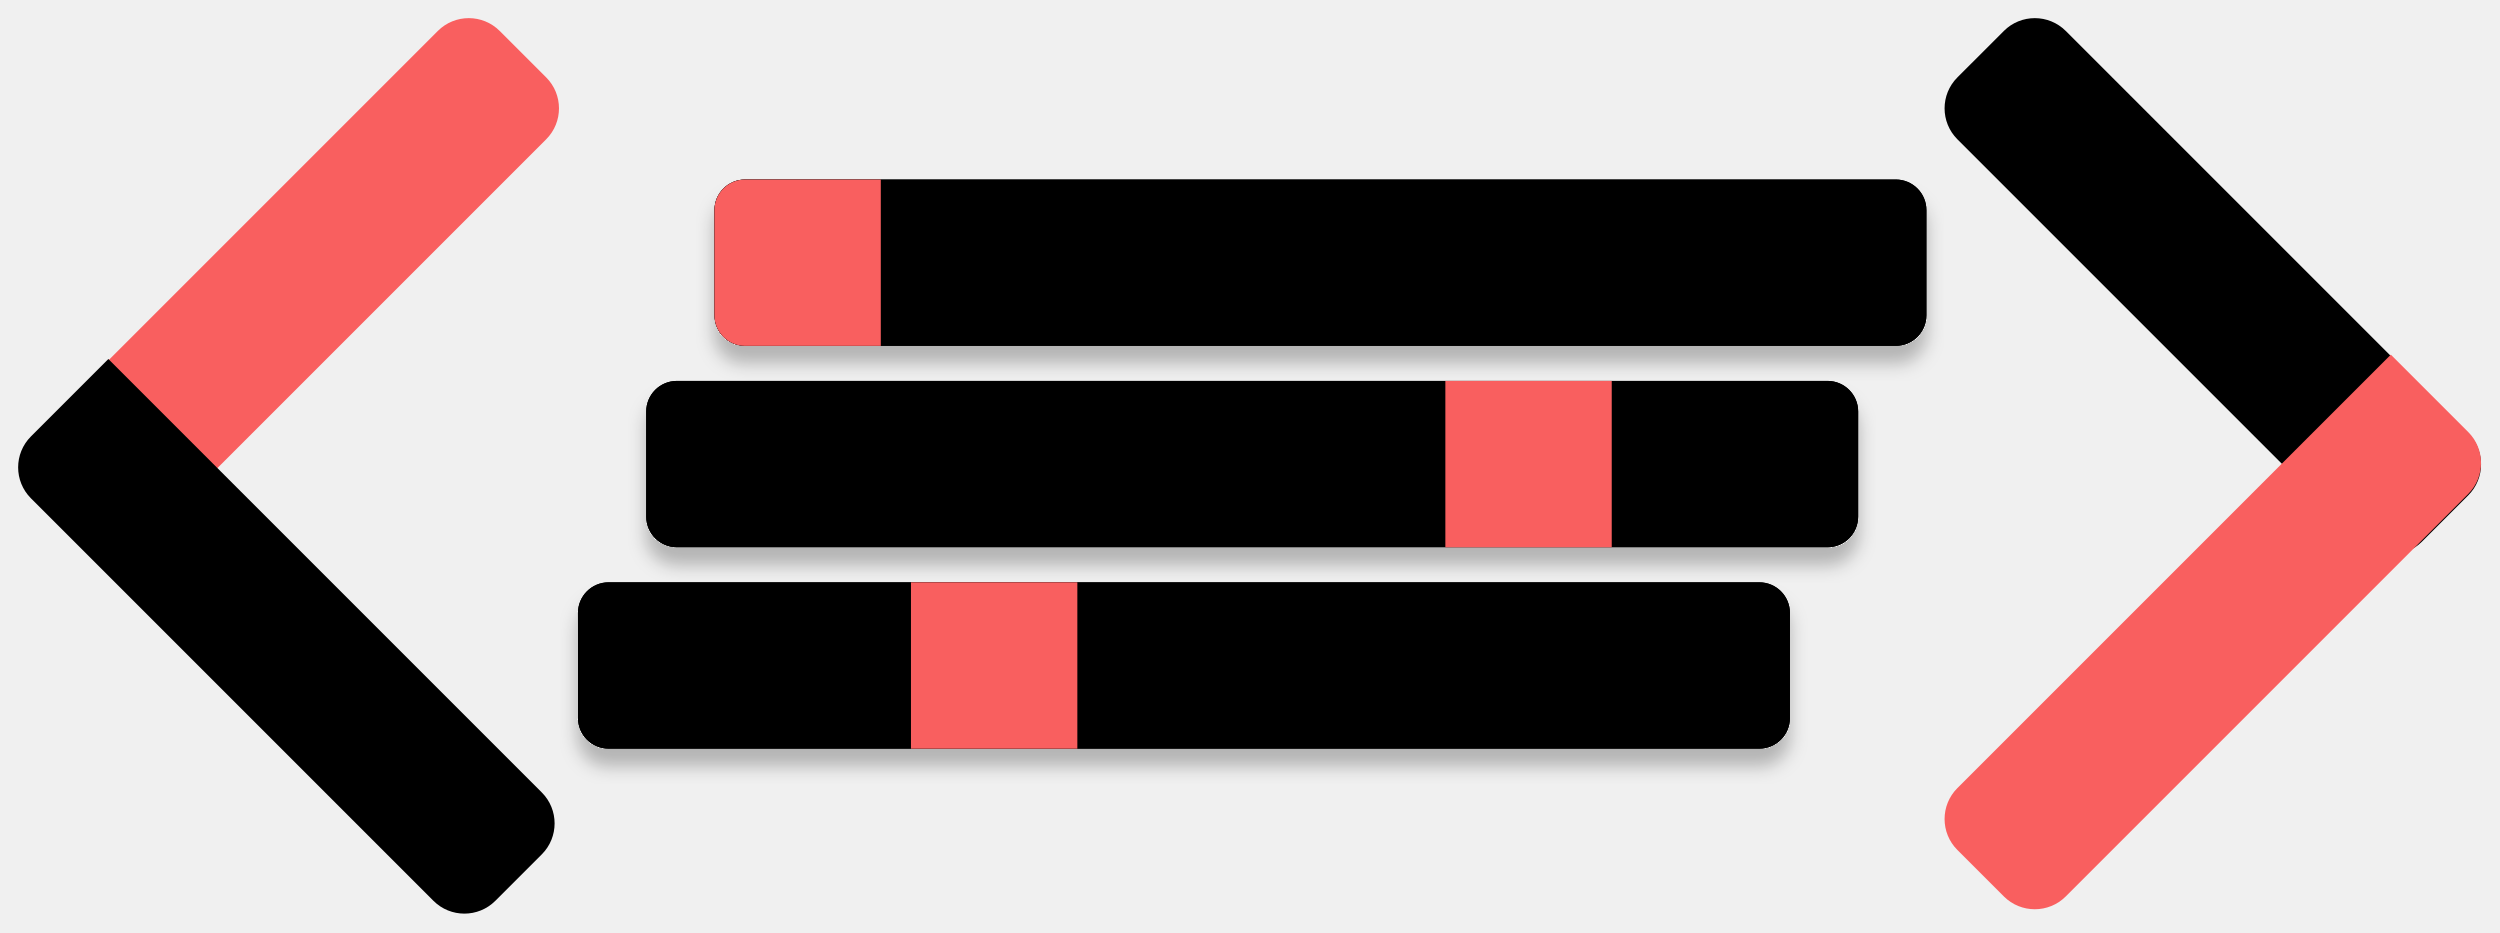
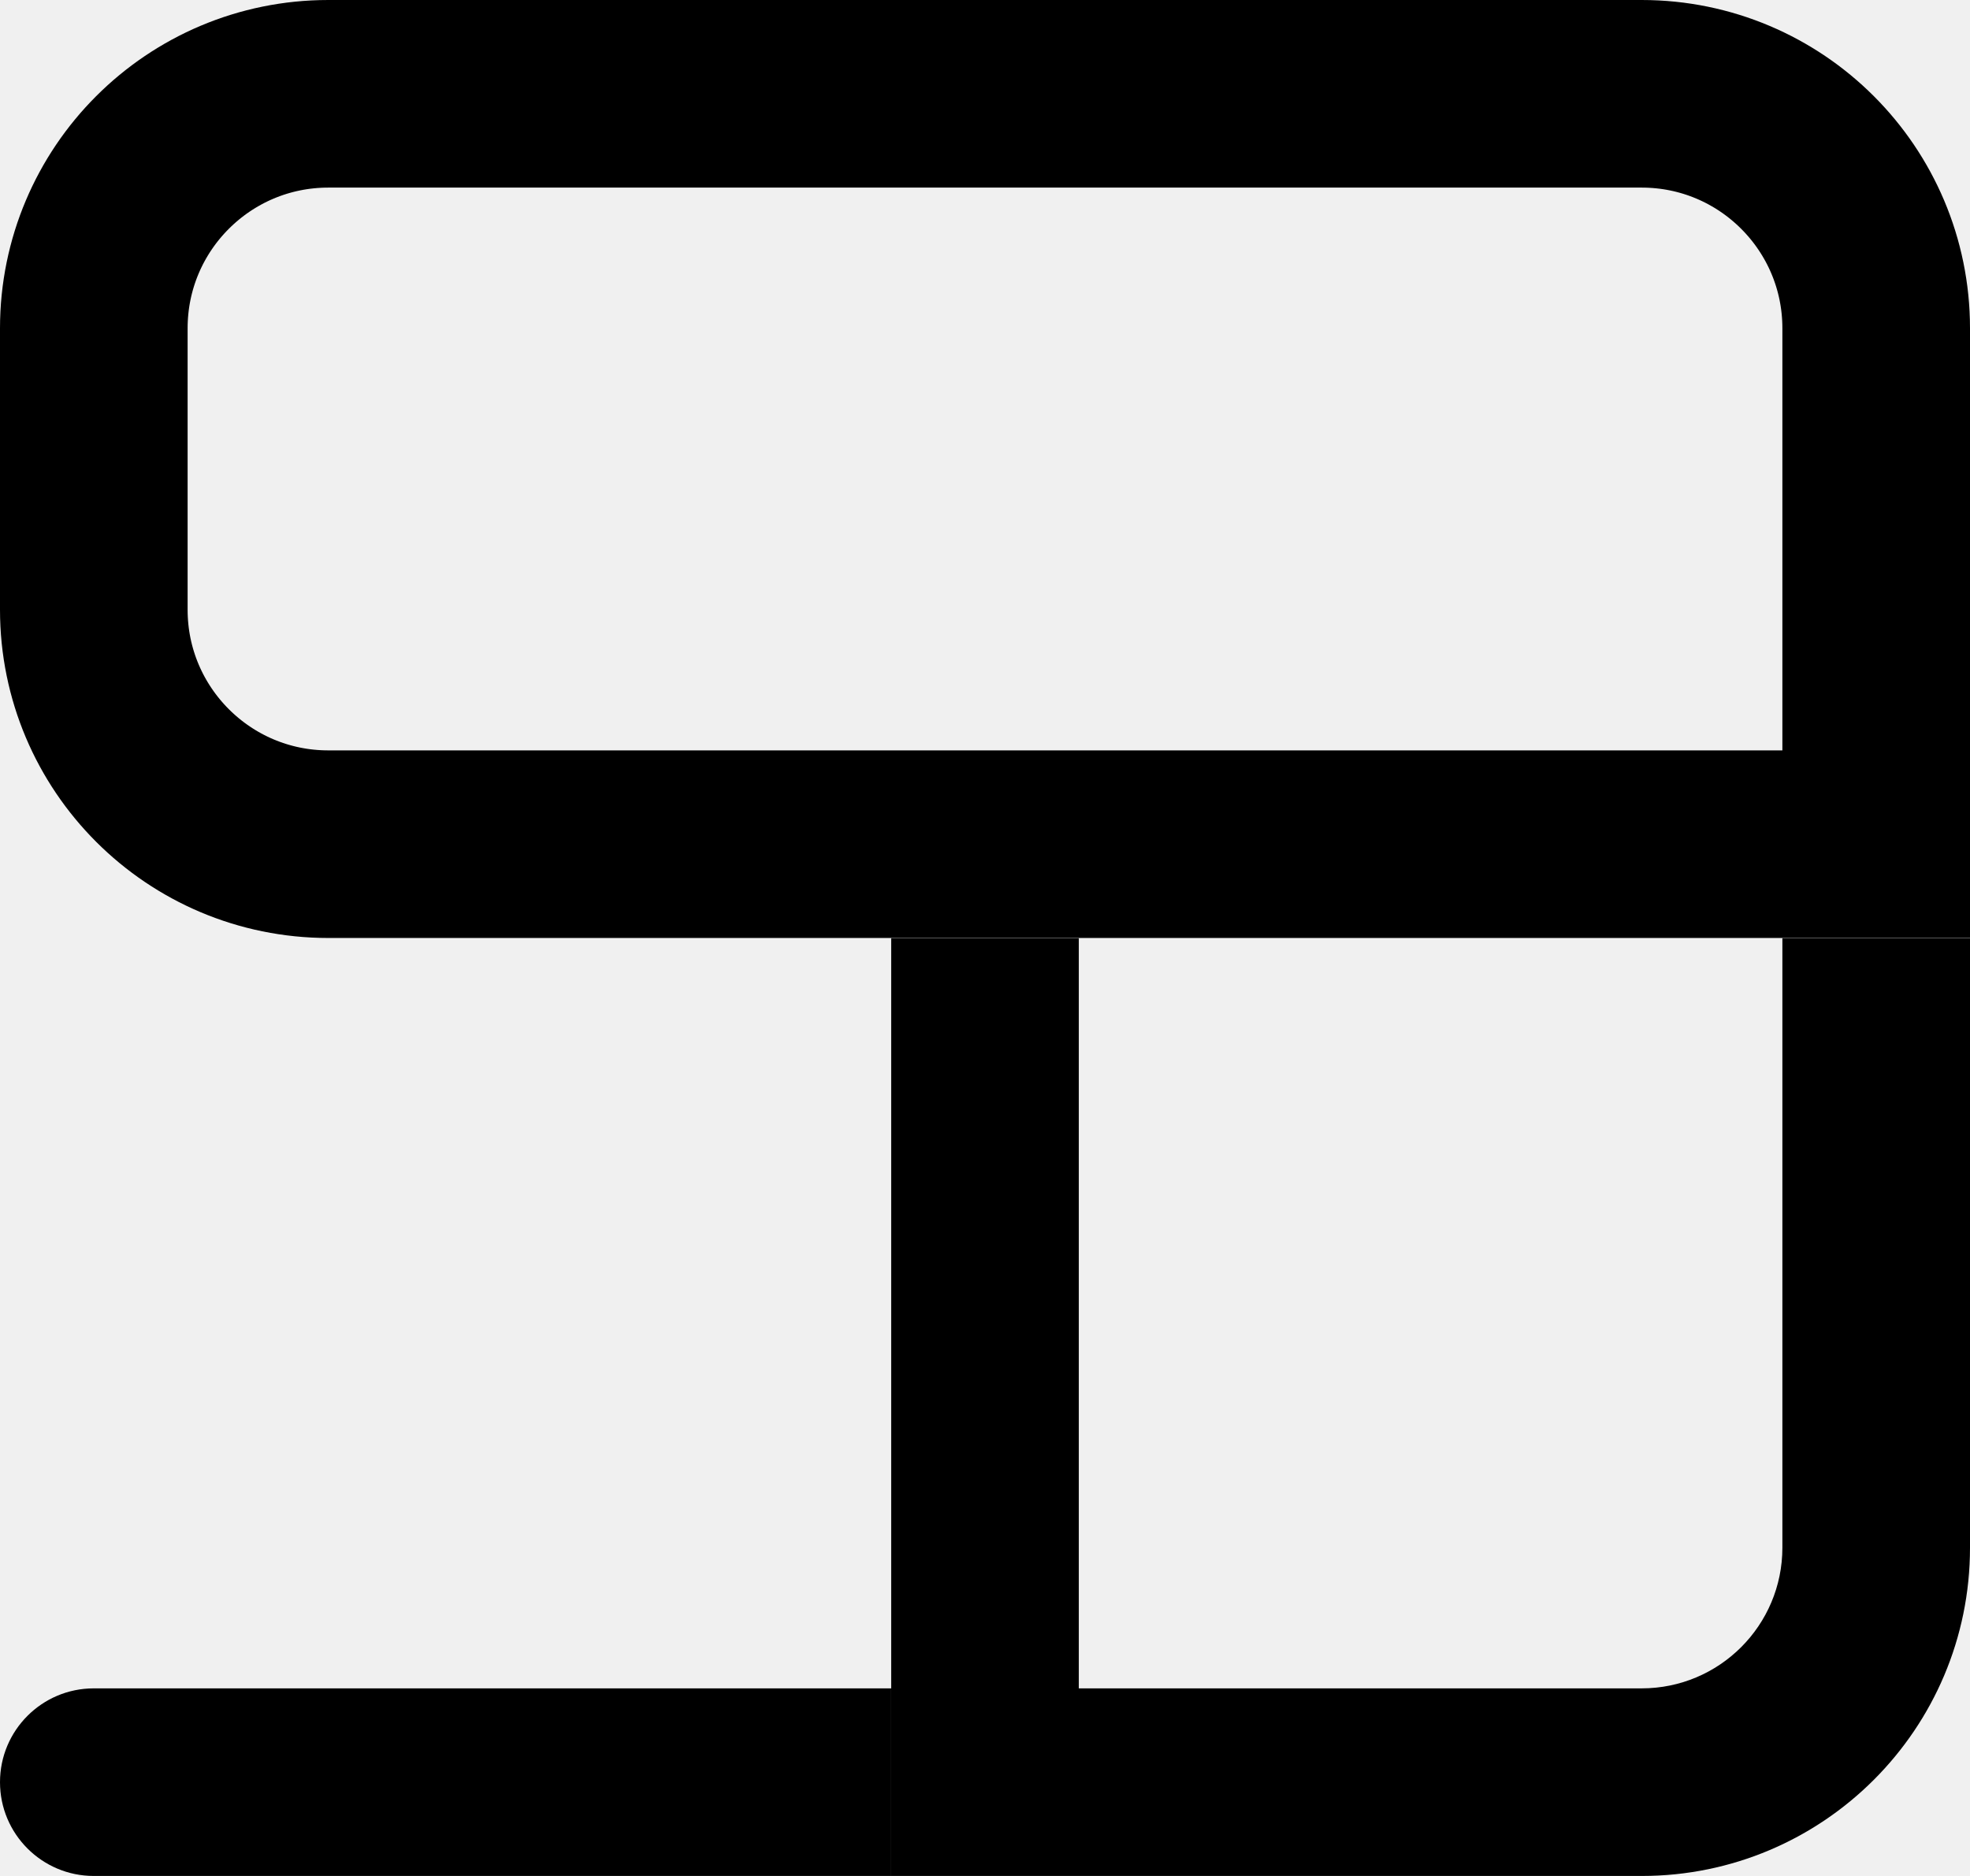
- <svg xmlns="http://www.w3.org/2000/svg" width="571" height="213" viewBox="0 0 571 213" fill="none">
-   <g filter="url(#filter0_d_3_20)">
-     <path d="M163.174 48C163.174 44.134 166.308 41 170.174 41H433C436.866 41 440 44.134 440 48V72C440 75.866 436.866 79 433 79H170.174C166.308 79 163.174 75.866 163.174 72V48Z" fill="black" />
-     <path d="M170.174 41.5H433C436.59 41.5 439.5 44.41 439.5 48V72C439.5 75.59 436.59 78.5 433 78.5H170.174C166.584 78.5 163.674 75.59 163.674 72V48C163.674 44.41 166.584 41.5 170.174 41.5Z" stroke="black" />
-   </g>
-   <path d="M163.174 48C163.174 44.134 166.308 41 170.174 41H201.174V79H170.174C166.308 79 163.174 75.866 163.174 72V48Z" fill="#F95F5F" />
-   <g filter="url(#filter1_d_3_20)">
-     <path d="M132 140C132 136.134 135.134 133 139 133H401.826C405.692 133 408.826 136.134 408.826 140V164C408.826 167.866 405.692 171 401.826 171H139C135.134 171 132 167.866 132 164V140Z" fill="black" />
-     <path d="M139 133.5H401.826C405.416 133.5 408.326 136.41 408.326 140V164C408.326 167.59 405.416 170.5 401.826 170.5H139C135.41 170.5 132.5 167.59 132.5 164V140C132.5 136.41 135.41 133.5 139 133.5Z" stroke="black" />
-   </g>
-   <rect x="208.065" y="133" width="38" height="38" fill="#F95F5F" />
-   <g filter="url(#filter2_d_3_20)">
-     <path d="M147.587 94C147.587 90.134 150.721 87 154.587 87H417.413C421.279 87 424.413 90.134 424.413 94V118C424.413 121.866 421.279 125 417.413 125H154.587C150.721 125 147.587 121.866 147.587 118V94Z" fill="black" />
-     <path d="M154.587 87.5H417.413C421.003 87.5 423.913 90.41 423.913 94V118C423.913 121.59 421.003 124.5 417.413 124.5H154.587C150.997 124.5 148.087 121.59 148.087 118V94C148.087 90.41 150.997 87.5 154.587 87.5Z" stroke="black" />
-   </g>
-   <rect x="330.119" y="87" width="38" height="38" fill="#F95F5F" />
-   <rect x="546.066" y="130.815" width="150" height="35" rx="10" transform="rotate(-135 546.066 130.815)" fill="black" />
-   <path d="M563.744 98.678C567.649 102.583 567.649 108.915 563.744 112.82L471.82 204.744C467.915 208.649 461.583 208.649 457.678 204.744L447.071 194.137C443.166 190.232 443.166 183.9 447.071 179.995L546.066 81L563.744 98.678Z" fill="#F95F5F" />
-   <rect x="1" y="106.066" width="150" height="35" rx="10" transform="rotate(-45 1 106.066)" fill="#F95F5F" />
-   <path d="M24.749 82L123.744 180.995C127.649 184.9 127.649 191.232 123.744 195.137L113.137 205.744C109.232 209.649 102.9 209.649 98.995 205.744L7.071 113.82C3.166 109.915 3.166 103.583 7.071 99.678L24.749 82Z" fill="black" />
-   <defs>
-     <filter id="filter0_d_3_20" x="159.174" y="41" width="284.826" height="46" filterUnits="userSpaceOnUse" color-interpolation-filters="sRGB">
-       <feFlood flood-opacity="0" result="BackgroundImageFix" />
-       <feColorMatrix in="SourceAlpha" type="matrix" values="0 0 0 0 0 0 0 0 0 0 0 0 0 0 0 0 0 0 127 0" result="hardAlpha" />
-       <feOffset dy="4" />
-       <feGaussianBlur stdDeviation="2" />
-       <feComposite in2="hardAlpha" operator="out" />
-       <feColorMatrix type="matrix" values="0 0 0 0 0 0 0 0 0 0 0 0 0 0 0 0 0 0 0.25 0" />
-       <feBlend mode="normal" in2="BackgroundImageFix" result="effect1_dropShadow_3_20" />
-       <feBlend mode="normal" in="SourceGraphic" in2="effect1_dropShadow_3_20" result="shape" />
-     </filter>
-     <filter id="filter1_d_3_20" x="128" y="133" width="284.826" height="46" filterUnits="userSpaceOnUse" color-interpolation-filters="sRGB">
-       <feFlood flood-opacity="0" result="BackgroundImageFix" />
-       <feColorMatrix in="SourceAlpha" type="matrix" values="0 0 0 0 0 0 0 0 0 0 0 0 0 0 0 0 0 0 127 0" result="hardAlpha" />
-       <feOffset dy="4" />
-       <feGaussianBlur stdDeviation="2" />
-       <feComposite in2="hardAlpha" operator="out" />
-       <feColorMatrix type="matrix" values="0 0 0 0 0 0 0 0 0 0 0 0 0 0 0 0 0 0 0.25 0" />
-       <feBlend mode="normal" in2="BackgroundImageFix" result="effect1_dropShadow_3_20" />
-       <feBlend mode="normal" in="SourceGraphic" in2="effect1_dropShadow_3_20" result="shape" />
-     </filter>
-     <filter id="filter2_d_3_20" x="143.587" y="87" width="284.826" height="46" filterUnits="userSpaceOnUse" color-interpolation-filters="sRGB">
-       <feFlood flood-opacity="0" result="BackgroundImageFix" />
-       <feColorMatrix in="SourceAlpha" type="matrix" values="0 0 0 0 0 0 0 0 0 0 0 0 0 0 0 0 0 0 127 0" result="hardAlpha" />
-       <feOffset dy="4" />
-       <feGaussianBlur stdDeviation="2" />
-       <feComposite in2="hardAlpha" operator="out" />
-       <feColorMatrix type="matrix" values="0 0 0 0 0 0 0 0 0 0 0 0 0 0 0 0 0 0 0.25 0" />
-       <feBlend mode="normal" in2="BackgroundImageFix" result="effect1_dropShadow_3_20" />
-       <feBlend mode="normal" in="SourceGraphic" in2="effect1_dropShadow_3_20" result="shape" />
-     </filter>
-   </defs>
+ <svg xmlns="http://www.w3.org/2000/svg" width="210" height="200" viewBox="0 0 210 200" fill="none">
+   <path d="M35 10H175C188.807 10 200 21.193 200 35V90H35C21.193 90 10 78.807 10 65V35C10 21.193 21.193 10 35 10Z" stroke="black" stroke-width="20" />
+   <mask id="path-2-inside-1_1_7" fill="white">
+     <path d="M95 100H210V165C210 184.33 194.33 200 175 200H95V100Z" />
+   </mask>
+   <path d="M95 100H210H95ZM230 165C230 195.376 205.376 220 175 220H75L115 180H175C183.284 180 190 173.284 190 165H230ZM75 220V100H115V180L75 220ZM230 100V165C230 195.376 205.376 220 175 220V180C183.284 180 190 173.284 190 165V100H230Z" fill="black" mask="url(#path-2-inside-1_1_7)" />
+   <path d="M0 190C0 184.477 4.477 180 10 180H95V200H10C4.477 200 0 195.523 0 190V190Z" fill="black" />
</svg>
